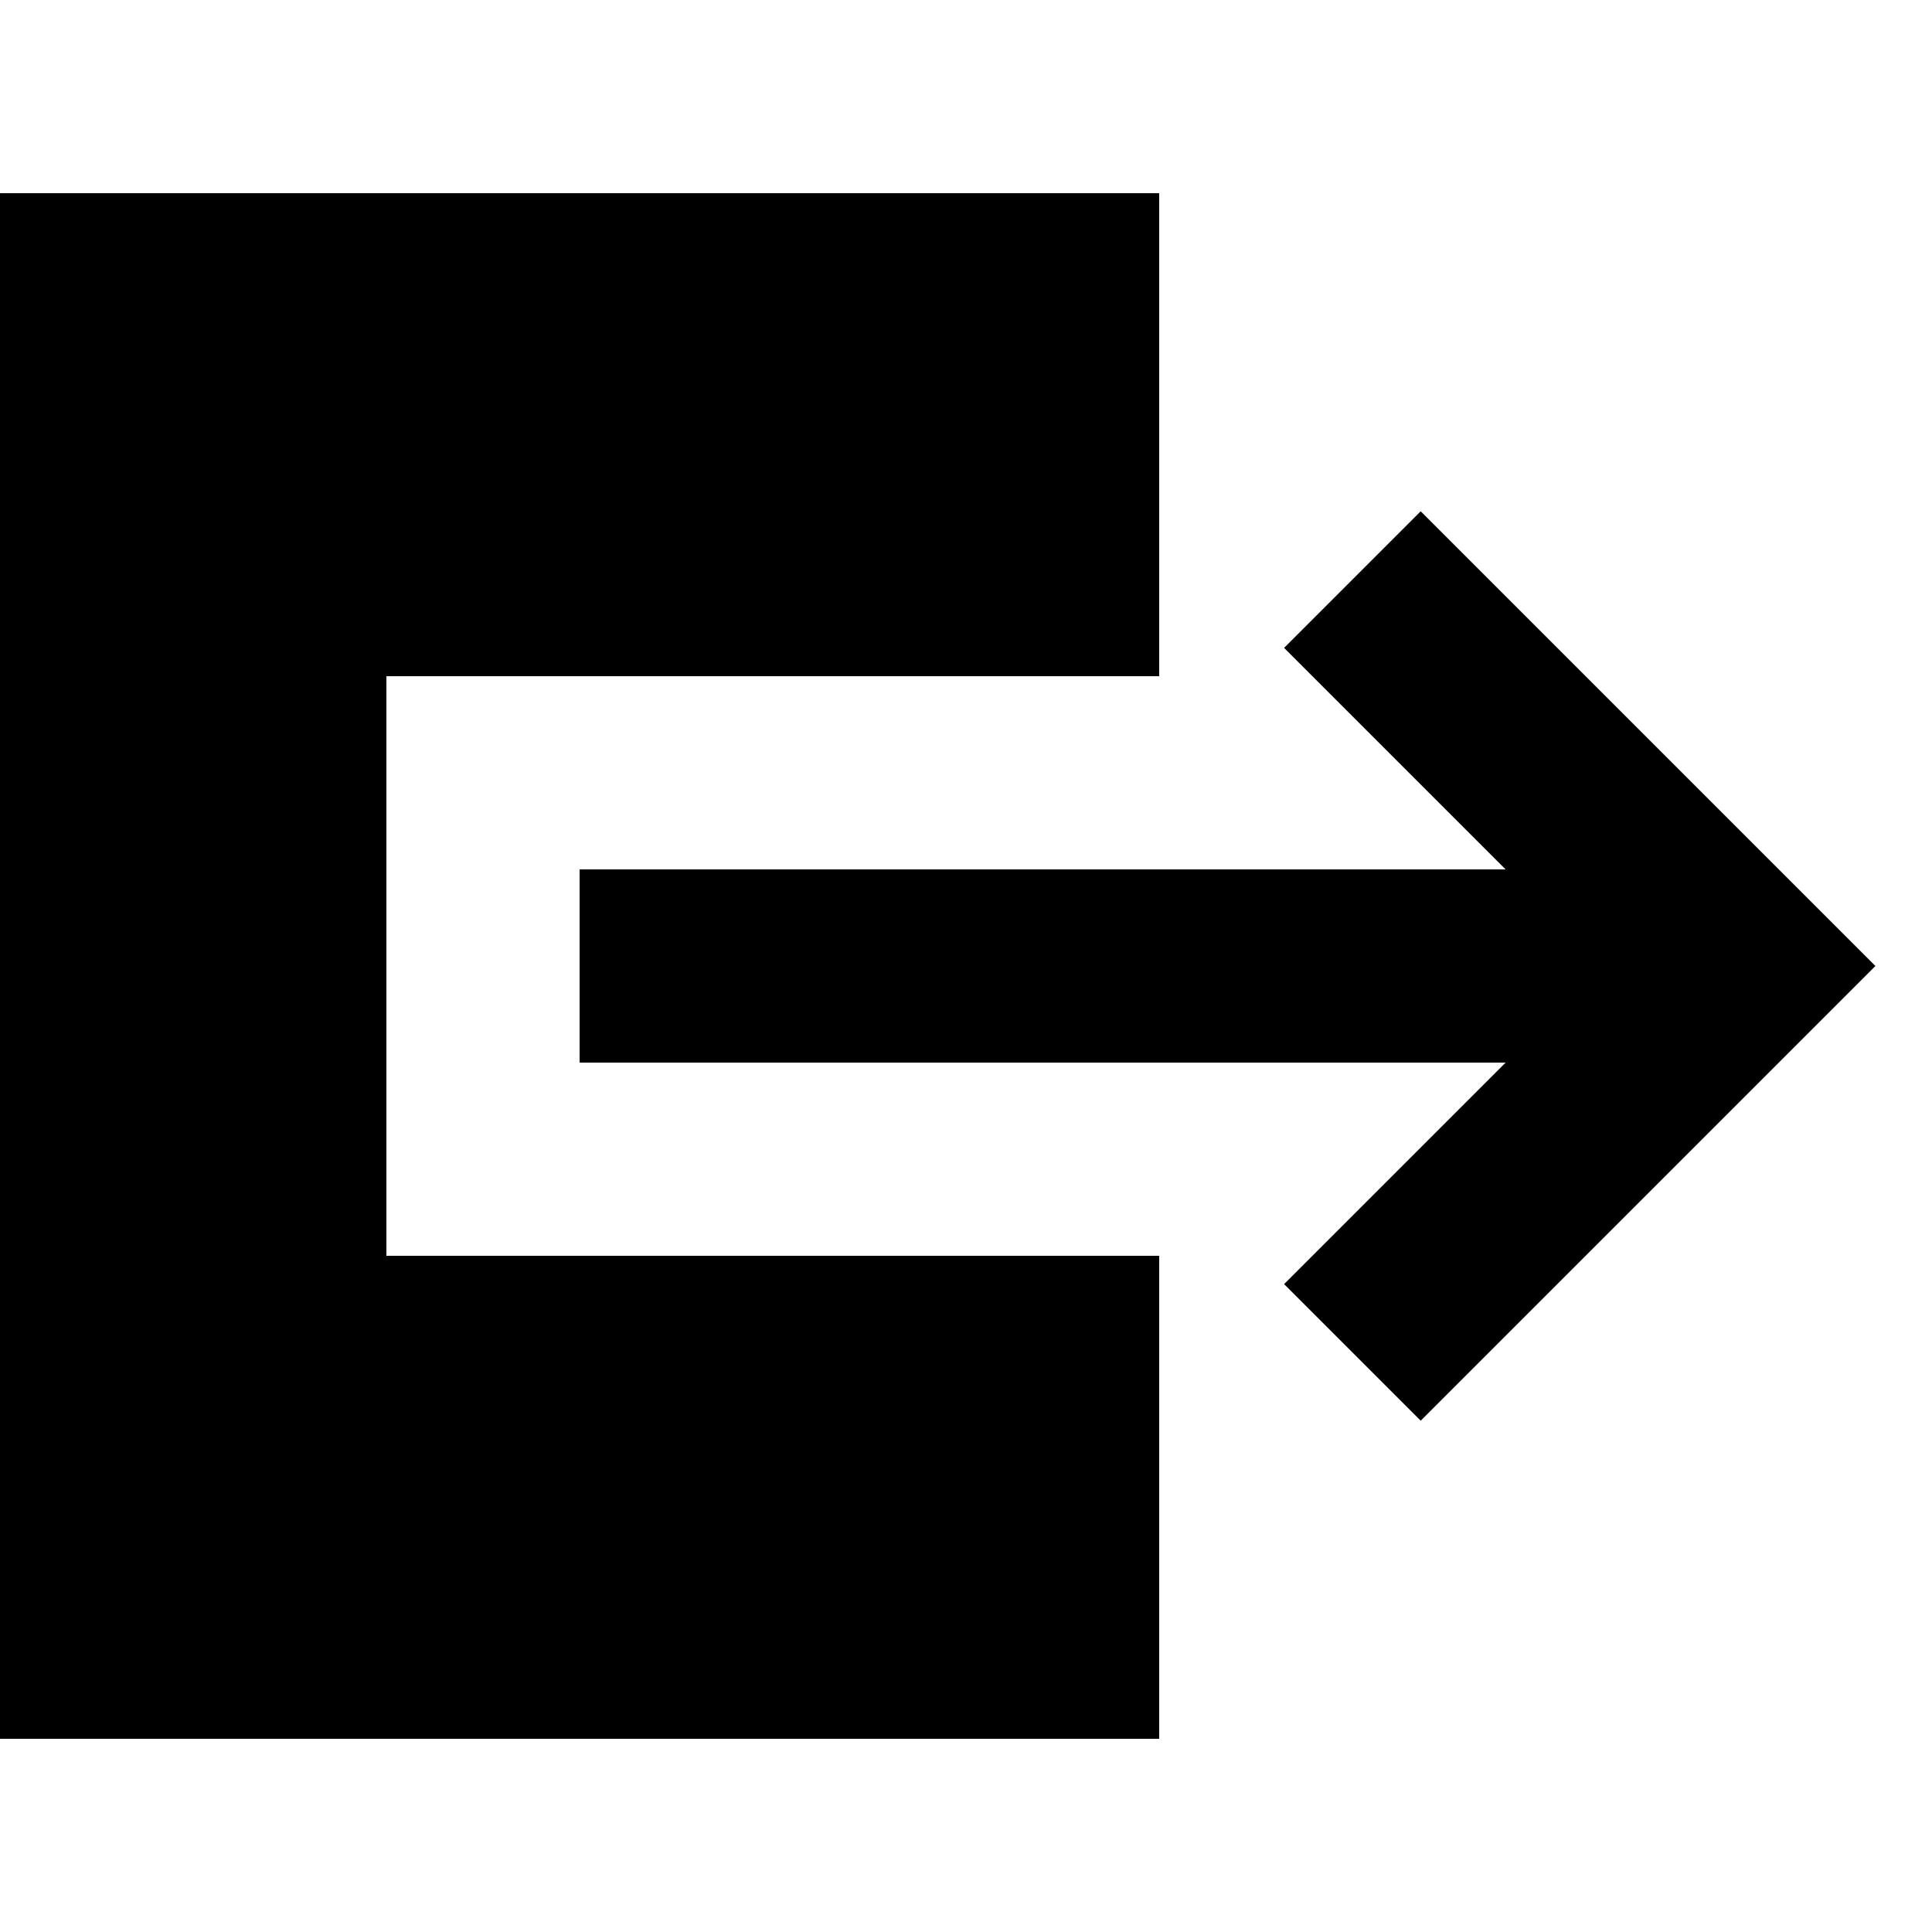
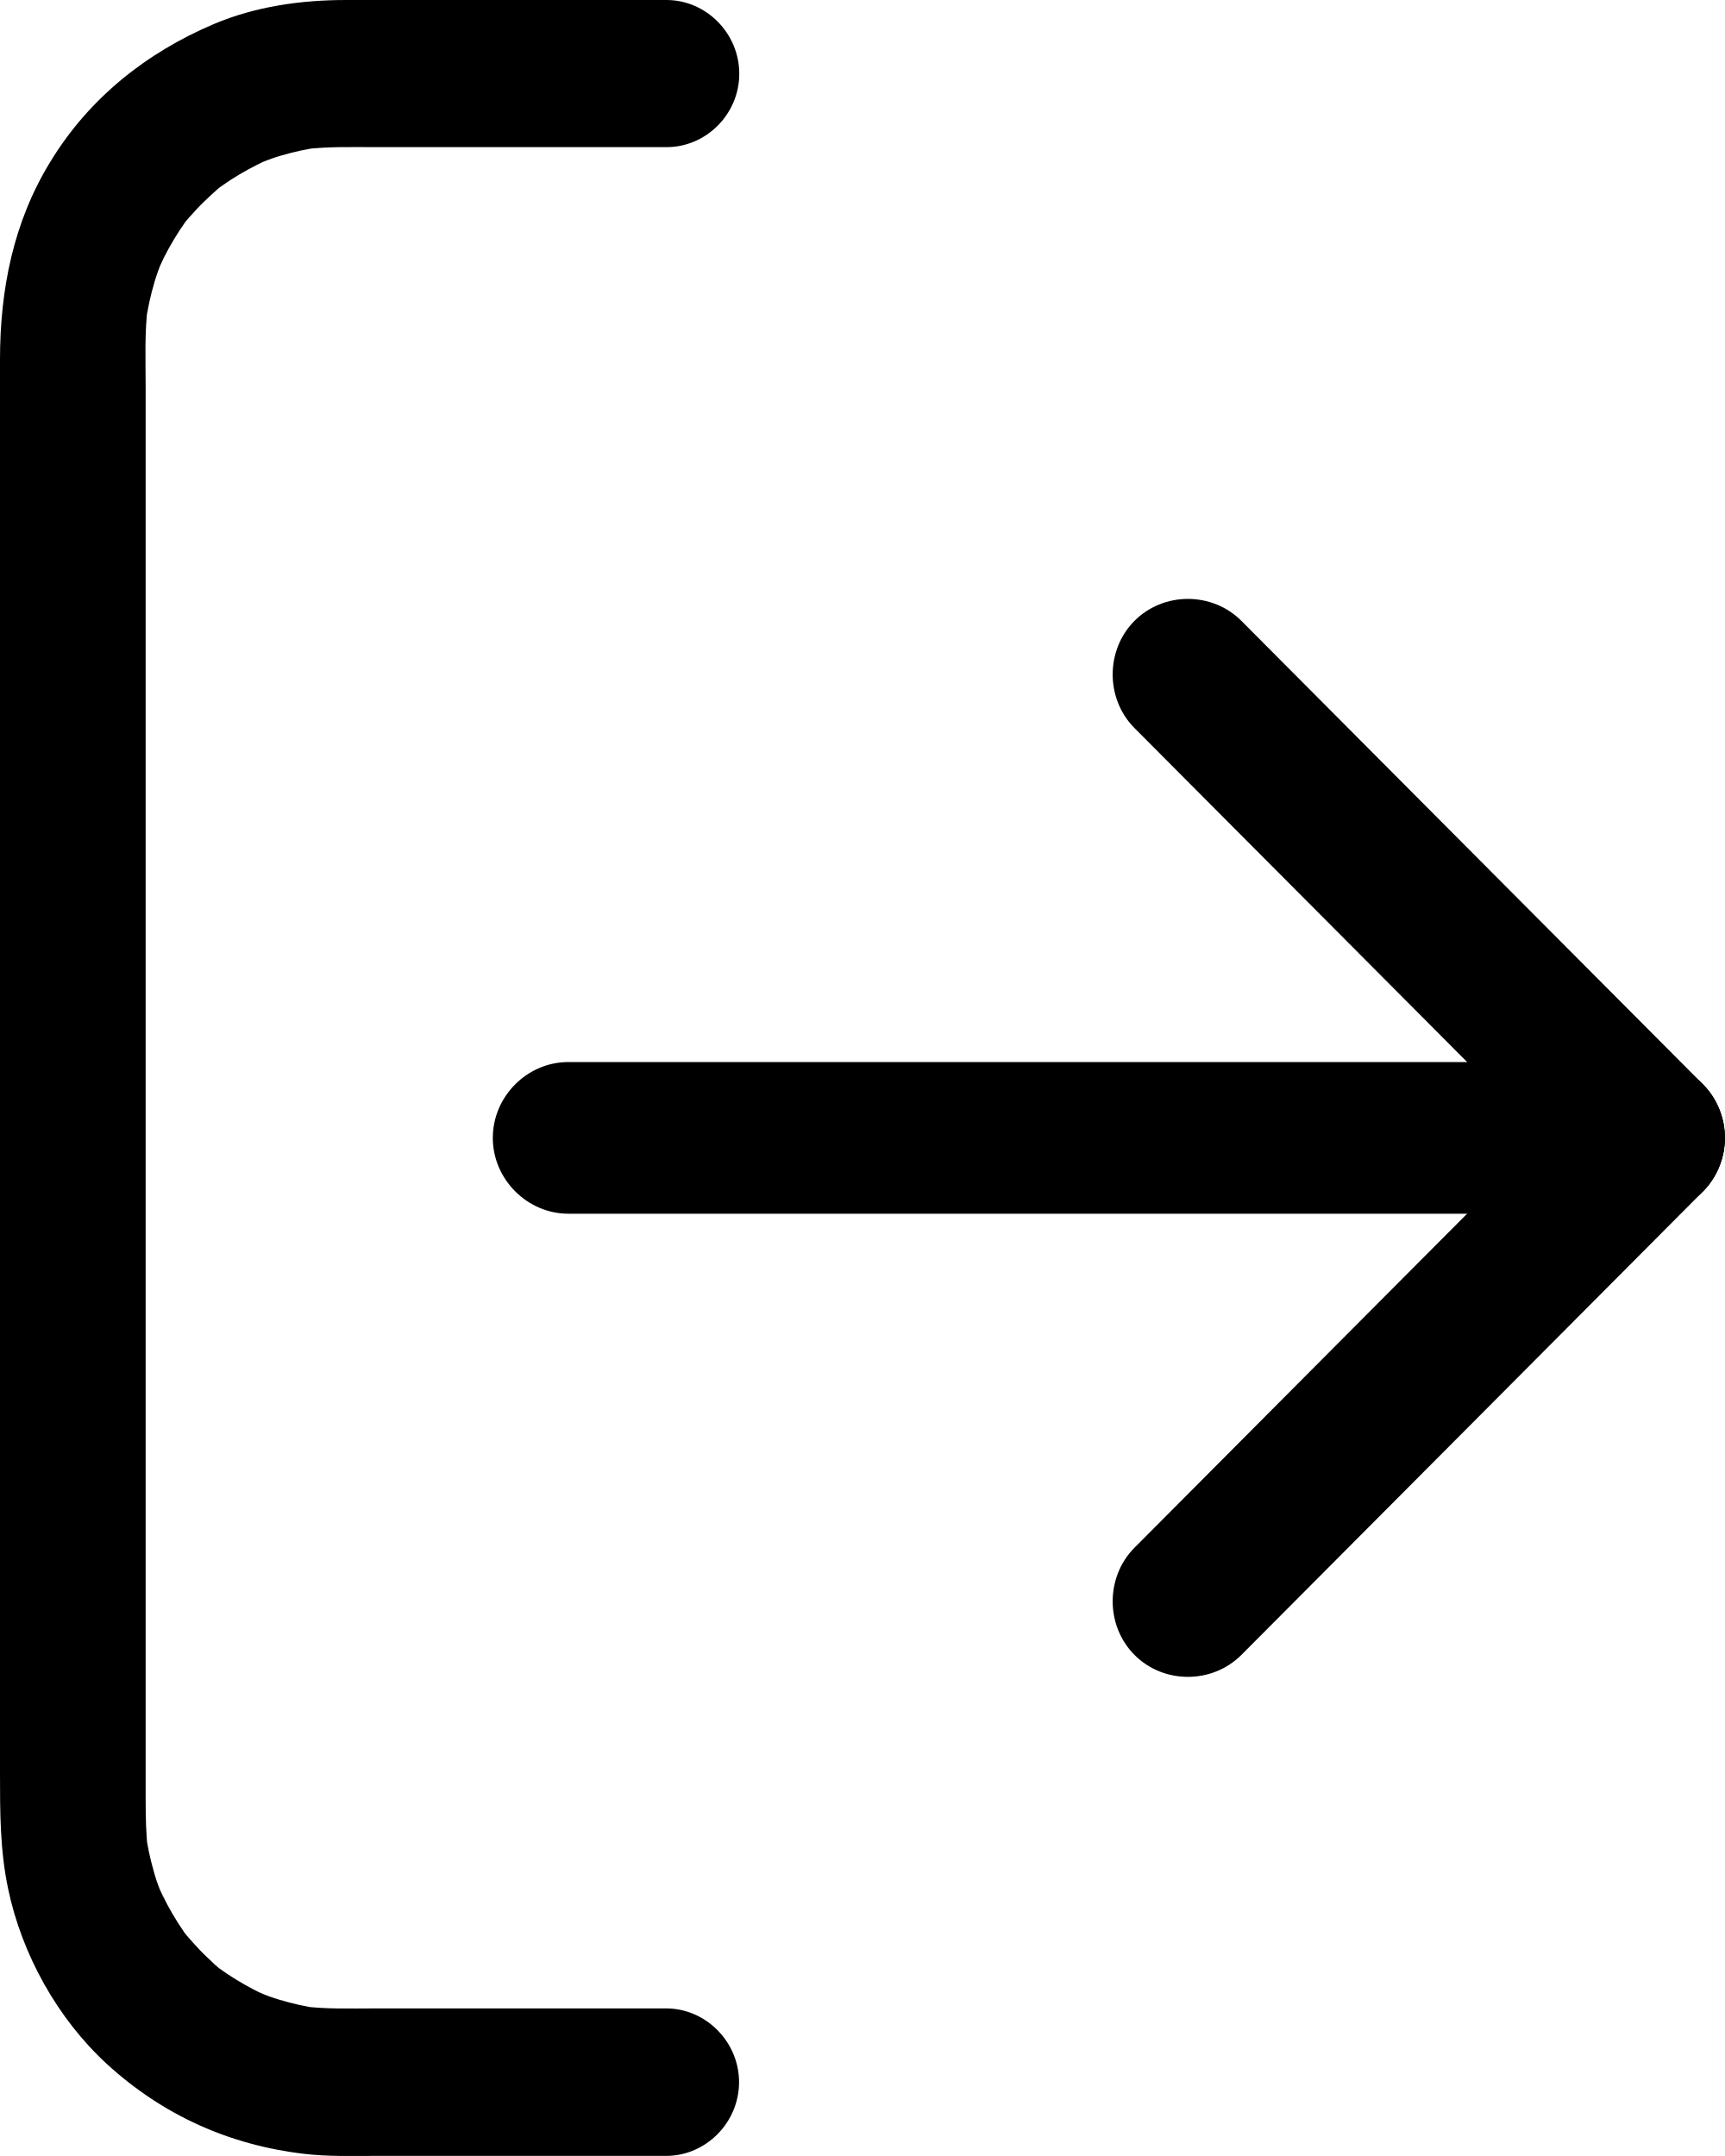
- <svg xmlns="http://www.w3.org/2000/svg" width="20" height="20" viewBox="0 0 20 20" fill="none">
-   <path fill-rule="evenodd" clip-rule="evenodd" d="M0 2H12V7H4V13H12V18H0V2Z" fill="currentColor" />
-   <path d="M6 9H17V11H6V9Z" fill="currentColor" />
-   <path fill-rule="evenodd" clip-rule="evenodd" d="M16.586 10L13.293 6.707L14.707 5.293L19.414 10L14.707 14.707L13.293 13.293L16.586 10Z" fill="currentColor" />
+ <svg xmlns="http://www.w3.org/2000/svg" width="16" height="20" viewBox="0 0 16 20" fill="none">
+   <path d="M6.182 1.365C5.636 1.365 5.091 1.365 4.546 1.365C4.193 1.365 3.841 1.365 3.486 1.365C3.264 1.365 3.043 1.358 2.823 1.385C2.811 1.387 2.801 1.387 2.789 1.39C2.849 1.382 2.91 1.373 2.968 1.365C2.849 1.382 2.731 1.407 2.615 1.441C2.553 1.458 2.492 1.48 2.432 1.505C2.386 1.522 2.27 1.575 2.476 1.485C2.447 1.497 2.418 1.512 2.389 1.527C2.275 1.583 2.164 1.649 2.061 1.722C2.034 1.739 2.01 1.759 1.983 1.778C2.157 1.646 2.058 1.72 2.022 1.751C1.974 1.793 1.928 1.837 1.882 1.881C1.836 1.925 1.795 1.974 1.752 2.02C1.73 2.044 1.711 2.069 1.691 2.093C1.829 1.922 1.749 2.018 1.72 2.057C1.646 2.162 1.58 2.272 1.522 2.386C1.508 2.416 1.494 2.445 1.481 2.474C1.428 2.591 1.547 2.311 1.498 2.43C1.474 2.491 1.452 2.552 1.433 2.616C1.395 2.743 1.368 2.872 1.349 3.004C1.356 2.943 1.366 2.882 1.373 2.824C1.339 3.08 1.351 3.341 1.351 3.6C1.351 4.05 1.351 4.497 1.351 4.946C1.351 6.387 1.351 7.828 1.351 9.269C1.351 10.82 1.351 12.374 1.351 13.925C1.351 14.848 1.351 15.774 1.351 16.697C1.351 16.858 1.354 17.017 1.373 17.176C1.366 17.114 1.356 17.053 1.349 16.995C1.366 17.114 1.39 17.234 1.424 17.351C1.44 17.415 1.462 17.476 1.486 17.537C1.503 17.584 1.556 17.701 1.467 17.493C1.479 17.522 1.494 17.552 1.508 17.581C1.563 17.696 1.629 17.808 1.701 17.913C1.718 17.94 1.737 17.965 1.757 17.991C1.626 17.816 1.699 17.916 1.73 17.952C1.771 18.001 1.814 18.047 1.858 18.094C1.901 18.14 1.95 18.182 1.995 18.226C2.019 18.248 2.044 18.267 2.068 18.287C1.899 18.148 1.993 18.228 2.032 18.258C2.135 18.333 2.244 18.399 2.357 18.458C2.386 18.473 2.415 18.487 2.444 18.499C2.56 18.553 2.283 18.433 2.401 18.482C2.461 18.507 2.521 18.529 2.584 18.548C2.71 18.587 2.837 18.614 2.968 18.634C2.907 18.626 2.847 18.617 2.789 18.609C3.016 18.639 3.243 18.631 3.47 18.631C3.819 18.631 4.169 18.631 4.519 18.631C5.072 18.631 5.627 18.631 6.179 18.631C6.548 18.631 6.855 18.942 6.855 19.315C6.855 19.689 6.548 19.999 6.179 19.999C5.634 19.999 5.089 19.999 4.543 19.999C4.191 19.999 3.839 19.999 3.484 19.999C3.262 19.999 3.04 20.006 2.821 19.98C2.13 19.899 1.513 19.623 0.994 19.149C0.536 18.729 0.203 18.133 0.075 17.52C-3.06538e-07 17.161 -1.61277e-08 16.812 0 16.453C4.86631e-08 15.371 9.74209e-08 14.286 1.46069e-07 13.204C2.17339e-07 11.619 2.88609e-07 10.034 3.59878e-07 8.449C4.20496e-07 7.1 4.81224e-07 5.75 5.41842e-07 4.401C5.57765e-07 4.047 5.73798e-07 3.691 5.89721e-07 3.336C6.18822e-07 2.689 0.123 2.061 0.466 1.502C0.825 0.911 1.358 0.488 1.986 0.222C2.372 0.059 2.794 -1.77388e-08 3.211 0C3.877 2.83002e-08 4.543 5.66003e-08 5.207 8.47979e-08C5.533 9.86403e-08 5.858 1.12483e-07 6.182 1.26223e-07C6.551 1.41911e-07 6.857 0.31 6.857 0.684C6.857 1.058 6.551 1.365 6.182 1.365Z" fill="currentColor" />
+   <path d="M5.272 11.259C6.01 11.259 6.751 11.259 7.489 11.259C9.055 11.259 8.336 11.259 9.902 11.259C11.321 11.259 12.737 11.259 14.156 11.259C14.536 11.259 14.919 11.259 15.299 11.259C15.682 11.259 16 10.94 16 10.556C16 10.171 15.682 9.852 15.299 9.852C14.561 9.852 13.821 9.852 13.082 9.852C11.516 9.852 9.95 9.852 8.383 9.852C6.965 9.852 7.834 9.852 6.416 9.852C6.035 9.852 5.652 9.852 5.272 9.852C4.889 9.852 4.571 10.171 4.571 10.556C4.571 10.938 4.889 11.259 5.272 11.259Z" fill="currentColor" />
+   <path d="M15.795 10.058C14.977 9.236 14.156 8.412 13.338 7.591C12.73 6.98 12.122 6.37 11.514 5.759C11.243 5.488 10.793 5.488 10.523 5.759C10.253 6.03 10.253 6.483 10.523 6.754C11.341 7.576 12.162 8.4 12.98 9.221C13.588 9.832 14.196 10.443 14.804 11.053C15.074 11.324 15.525 11.324 15.795 11.053C16.065 10.782 16.065 10.329 15.795 10.058Z" fill="currentColor" />
+   <path d="M14.804 10.058C13.986 10.88 13.165 11.704 12.347 12.525C11.739 13.136 11.131 13.746 10.523 14.357C10.253 14.628 10.253 15.081 10.523 15.352C10.793 15.623 11.243 15.623 11.514 15.352C12.332 14.53 13.153 13.706 13.971 12.885C14.579 12.274 15.187 11.664 15.795 11.053C16.065 10.782 16.065 10.329 15.795 10.058C15.525 9.787 15.074 9.787 14.804 10.058Z" fill="currentColor" />
</svg>
